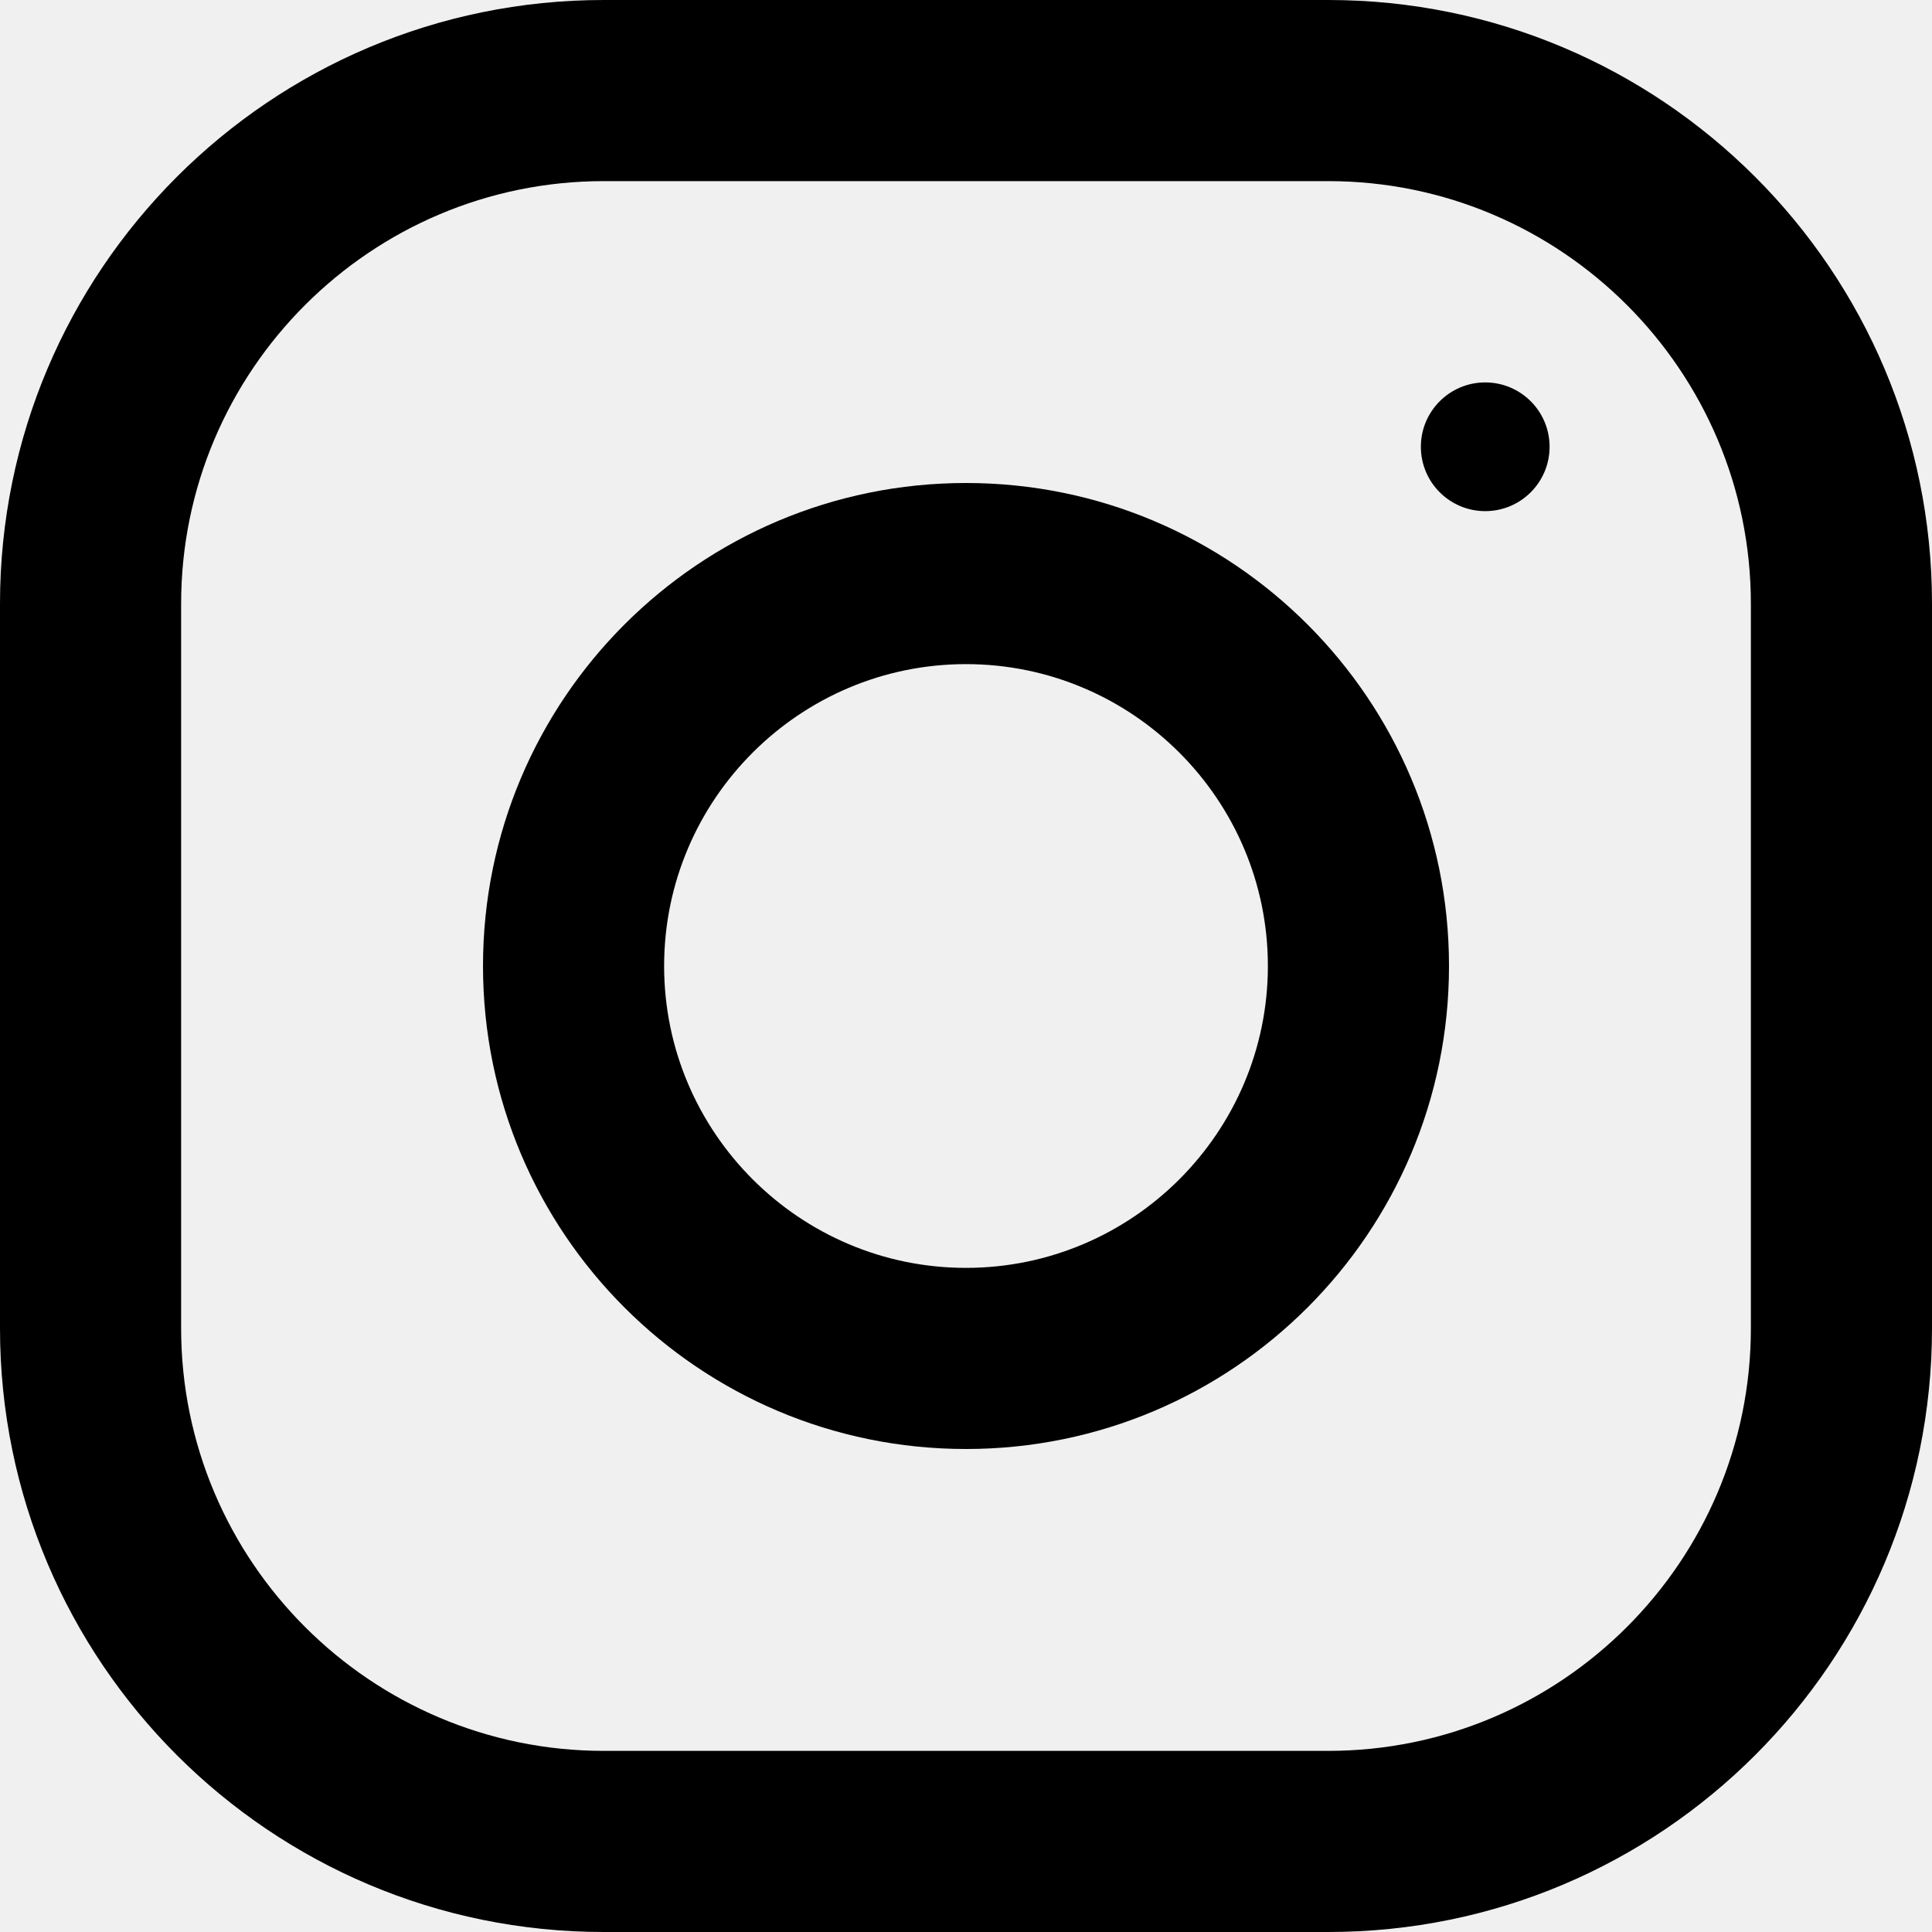
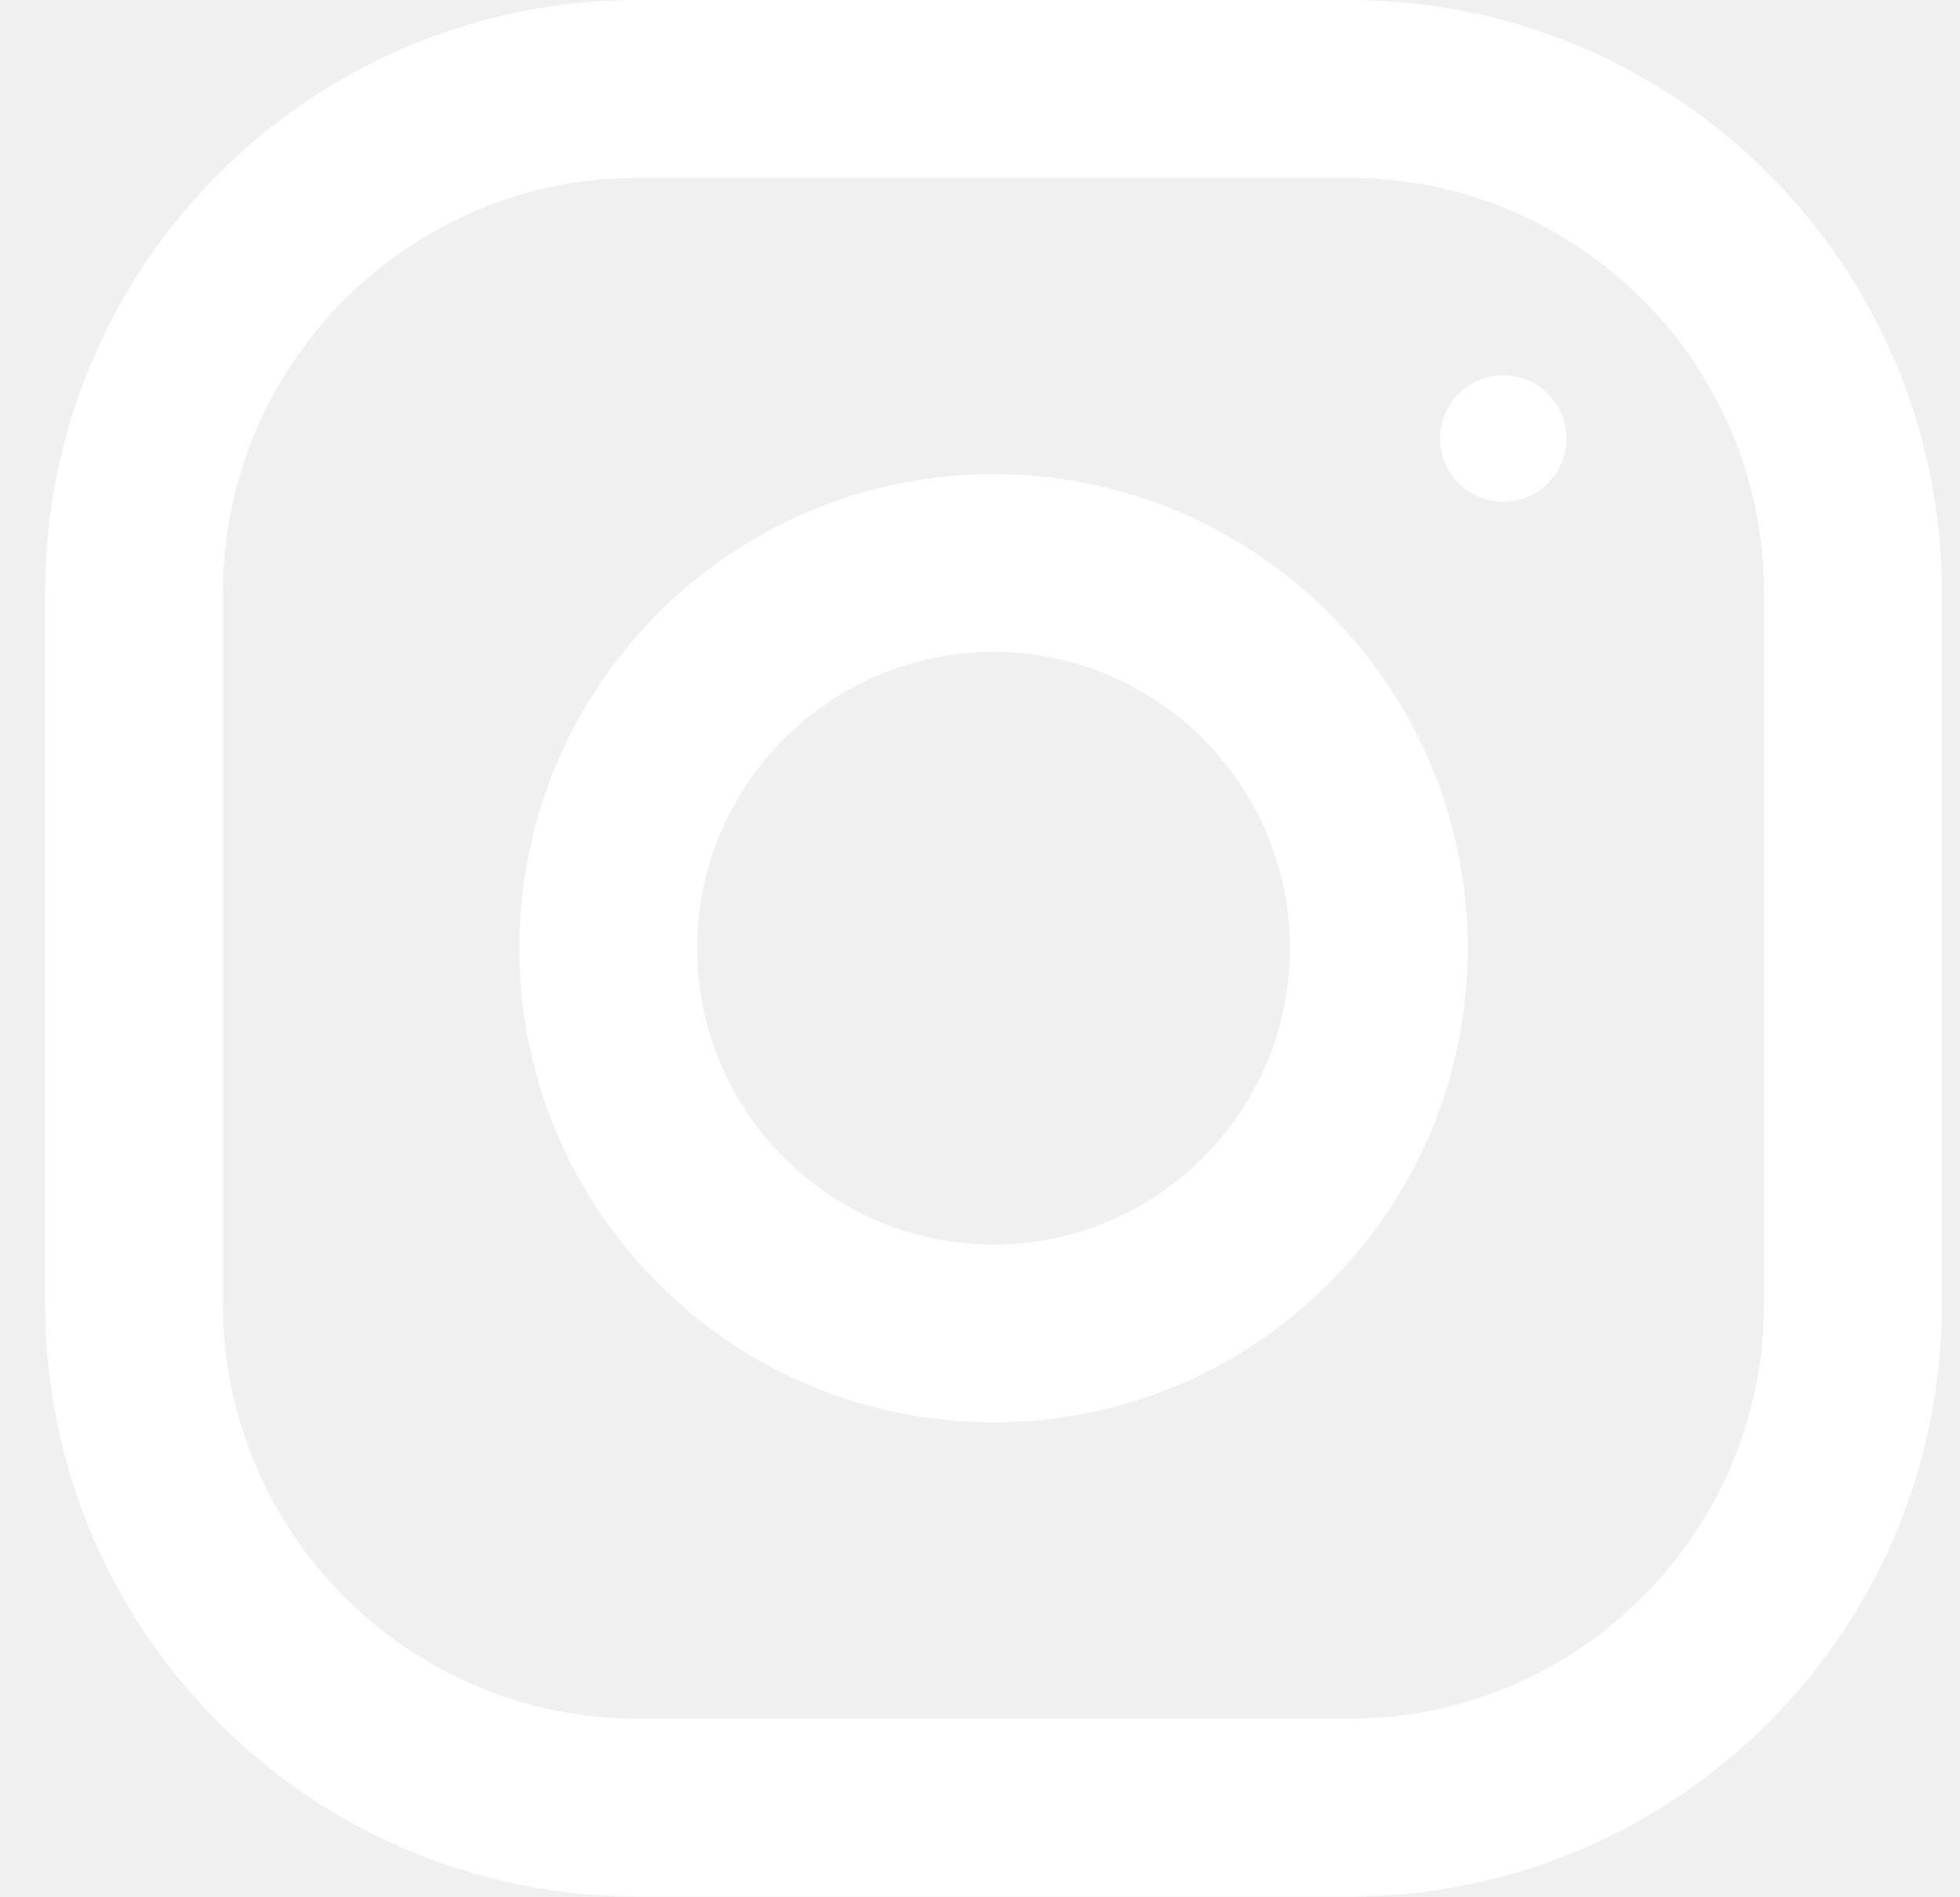
- <svg xmlns="http://www.w3.org/2000/svg" version="1.1" id="Capa_1" x="0px" y="0px" viewBox="0 0 512 512" style="enable-background:new 0 0 512 512;" xml:space="preserve">
-   <g>
-     <g>
-       <path d="M352,0H160C71.648,0,0,71.648,0,160v192c0,88.352,71.648,160,160,160h192c88.352,0,160-71.648,160-160V160    C512,71.648,440.352,0,352,0z M464,352c0,61.76-50.24,112-112,112H160c-61.76,0-112-50.24-112-112V160C48,98.24,98.24,48,160,48    h192c61.76,0,112,50.24,112,112V352z" />
-     </g>
+ <svg xmlns="http://www.w3.org/2000/svg" width="31" height="30" viewBox="0 0 31 30" fill="none">
+   <g clip-path="url(#clip0)">
+     <path d="M21.339 0H10.089C4.912 0 0.714 4.198 0.714 9.375V20.625C0.714 25.802 4.912 30 10.089 30H21.339C26.515 30 30.714 25.802 30.714 20.625V9.375C30.714 4.198 26.515 0 21.339 0ZM27.901 20.625C27.901 24.244 24.957 27.188 21.339 27.188H10.089C6.47 27.188 3.526 24.244 3.526 20.625V9.375C3.526 5.756 6.47 2.812 10.089 2.812H21.339C24.957 2.812 27.901 5.756 27.901 9.375V20.625Z" fill="white" />
+     <path d="M15.714 7.5C11.572 7.5 8.214 10.858 8.214 15C8.214 19.142 11.572 22.5 15.714 22.5C19.855 22.5 23.214 19.142 23.214 15C23.214 10.858 19.855 7.5 15.714 7.5ZM15.714 19.688C13.13 19.688 11.026 17.584 11.026 15C11.026 12.414 13.13 10.312 15.714 10.312C18.297 10.312 20.401 12.414 20.401 15C20.401 17.584 18.297 19.688 15.714 19.688Z" fill="white" />
+     <path d="M23.776 7.937C24.328 7.937 24.776 7.489 24.776 6.938C24.776 6.386 24.328 5.938 23.776 5.938C23.224 5.938 22.777 6.386 22.777 6.938C22.777 7.489 23.224 7.937 23.776 7.937Z" fill="white" />
  </g>
-   <g>
-     <g>
-       <path d="M256,128c-70.688,0-128,57.312-128,128s57.312,128,128,128s128-57.312,128-128S326.688,128,256,128z M256,336    c-44.096,0-80-35.904-80-80c0-44.128,35.904-80,80-80s80,35.872,80,80C336,300.096,300.096,336,256,336z" />
-     </g>
-   </g>
-   <g>
-     <g>
-       <circle cx="393.6" cy="118.4" r="17.056" />
-     </g>
-   </g>
-   <g>
- </g>
-   <g>
- </g>
-   <g>
- </g>
-   <g>
- </g>
-   <g>
- </g>
-   <g>
- </g>
-   <g>
- </g>
-   <g>
- </g>
-   <g>
- </g>
-   <g>
- </g>
-   <g>
- </g>
-   <g>
- </g>
-   <g>
- </g>
-   <g>
- </g>
-   <g>
- </g>
+   <defs>
+     <clipPath id="clip0">
+       <rect width="30" height="30" fill="white" transform="translate(0.713623)" />
+     </clipPath>
+   </defs>
</svg>
